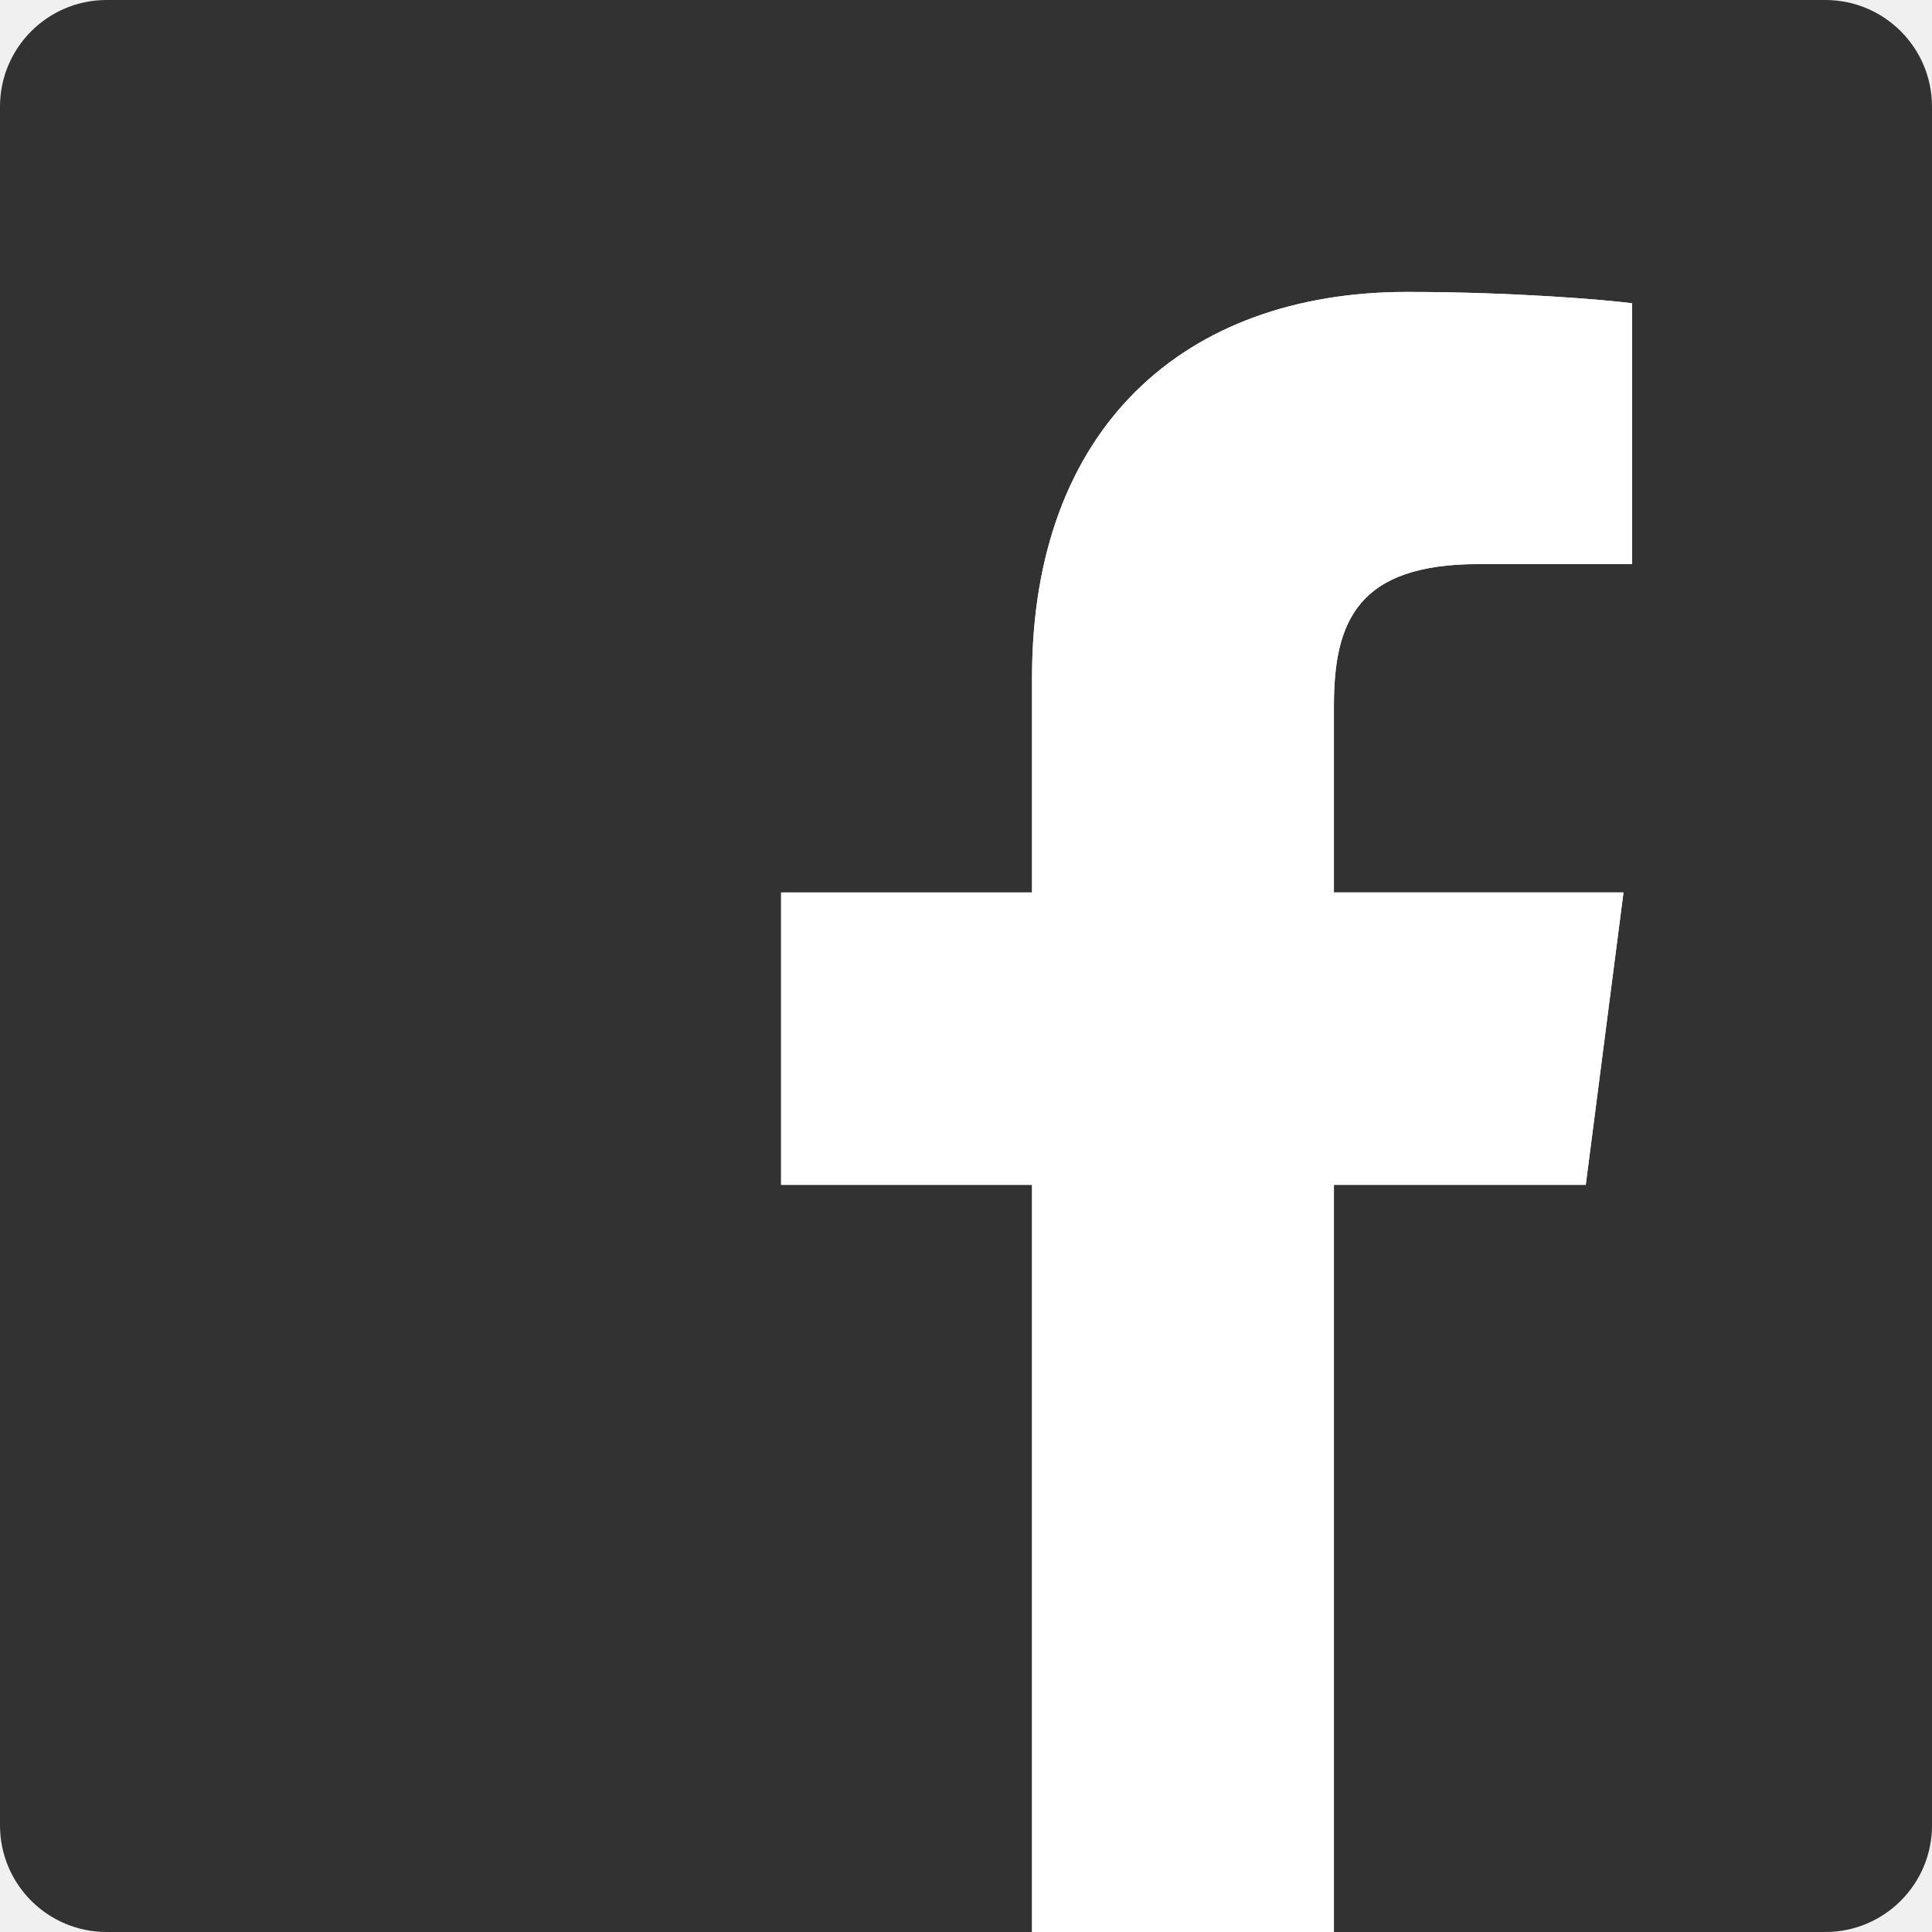
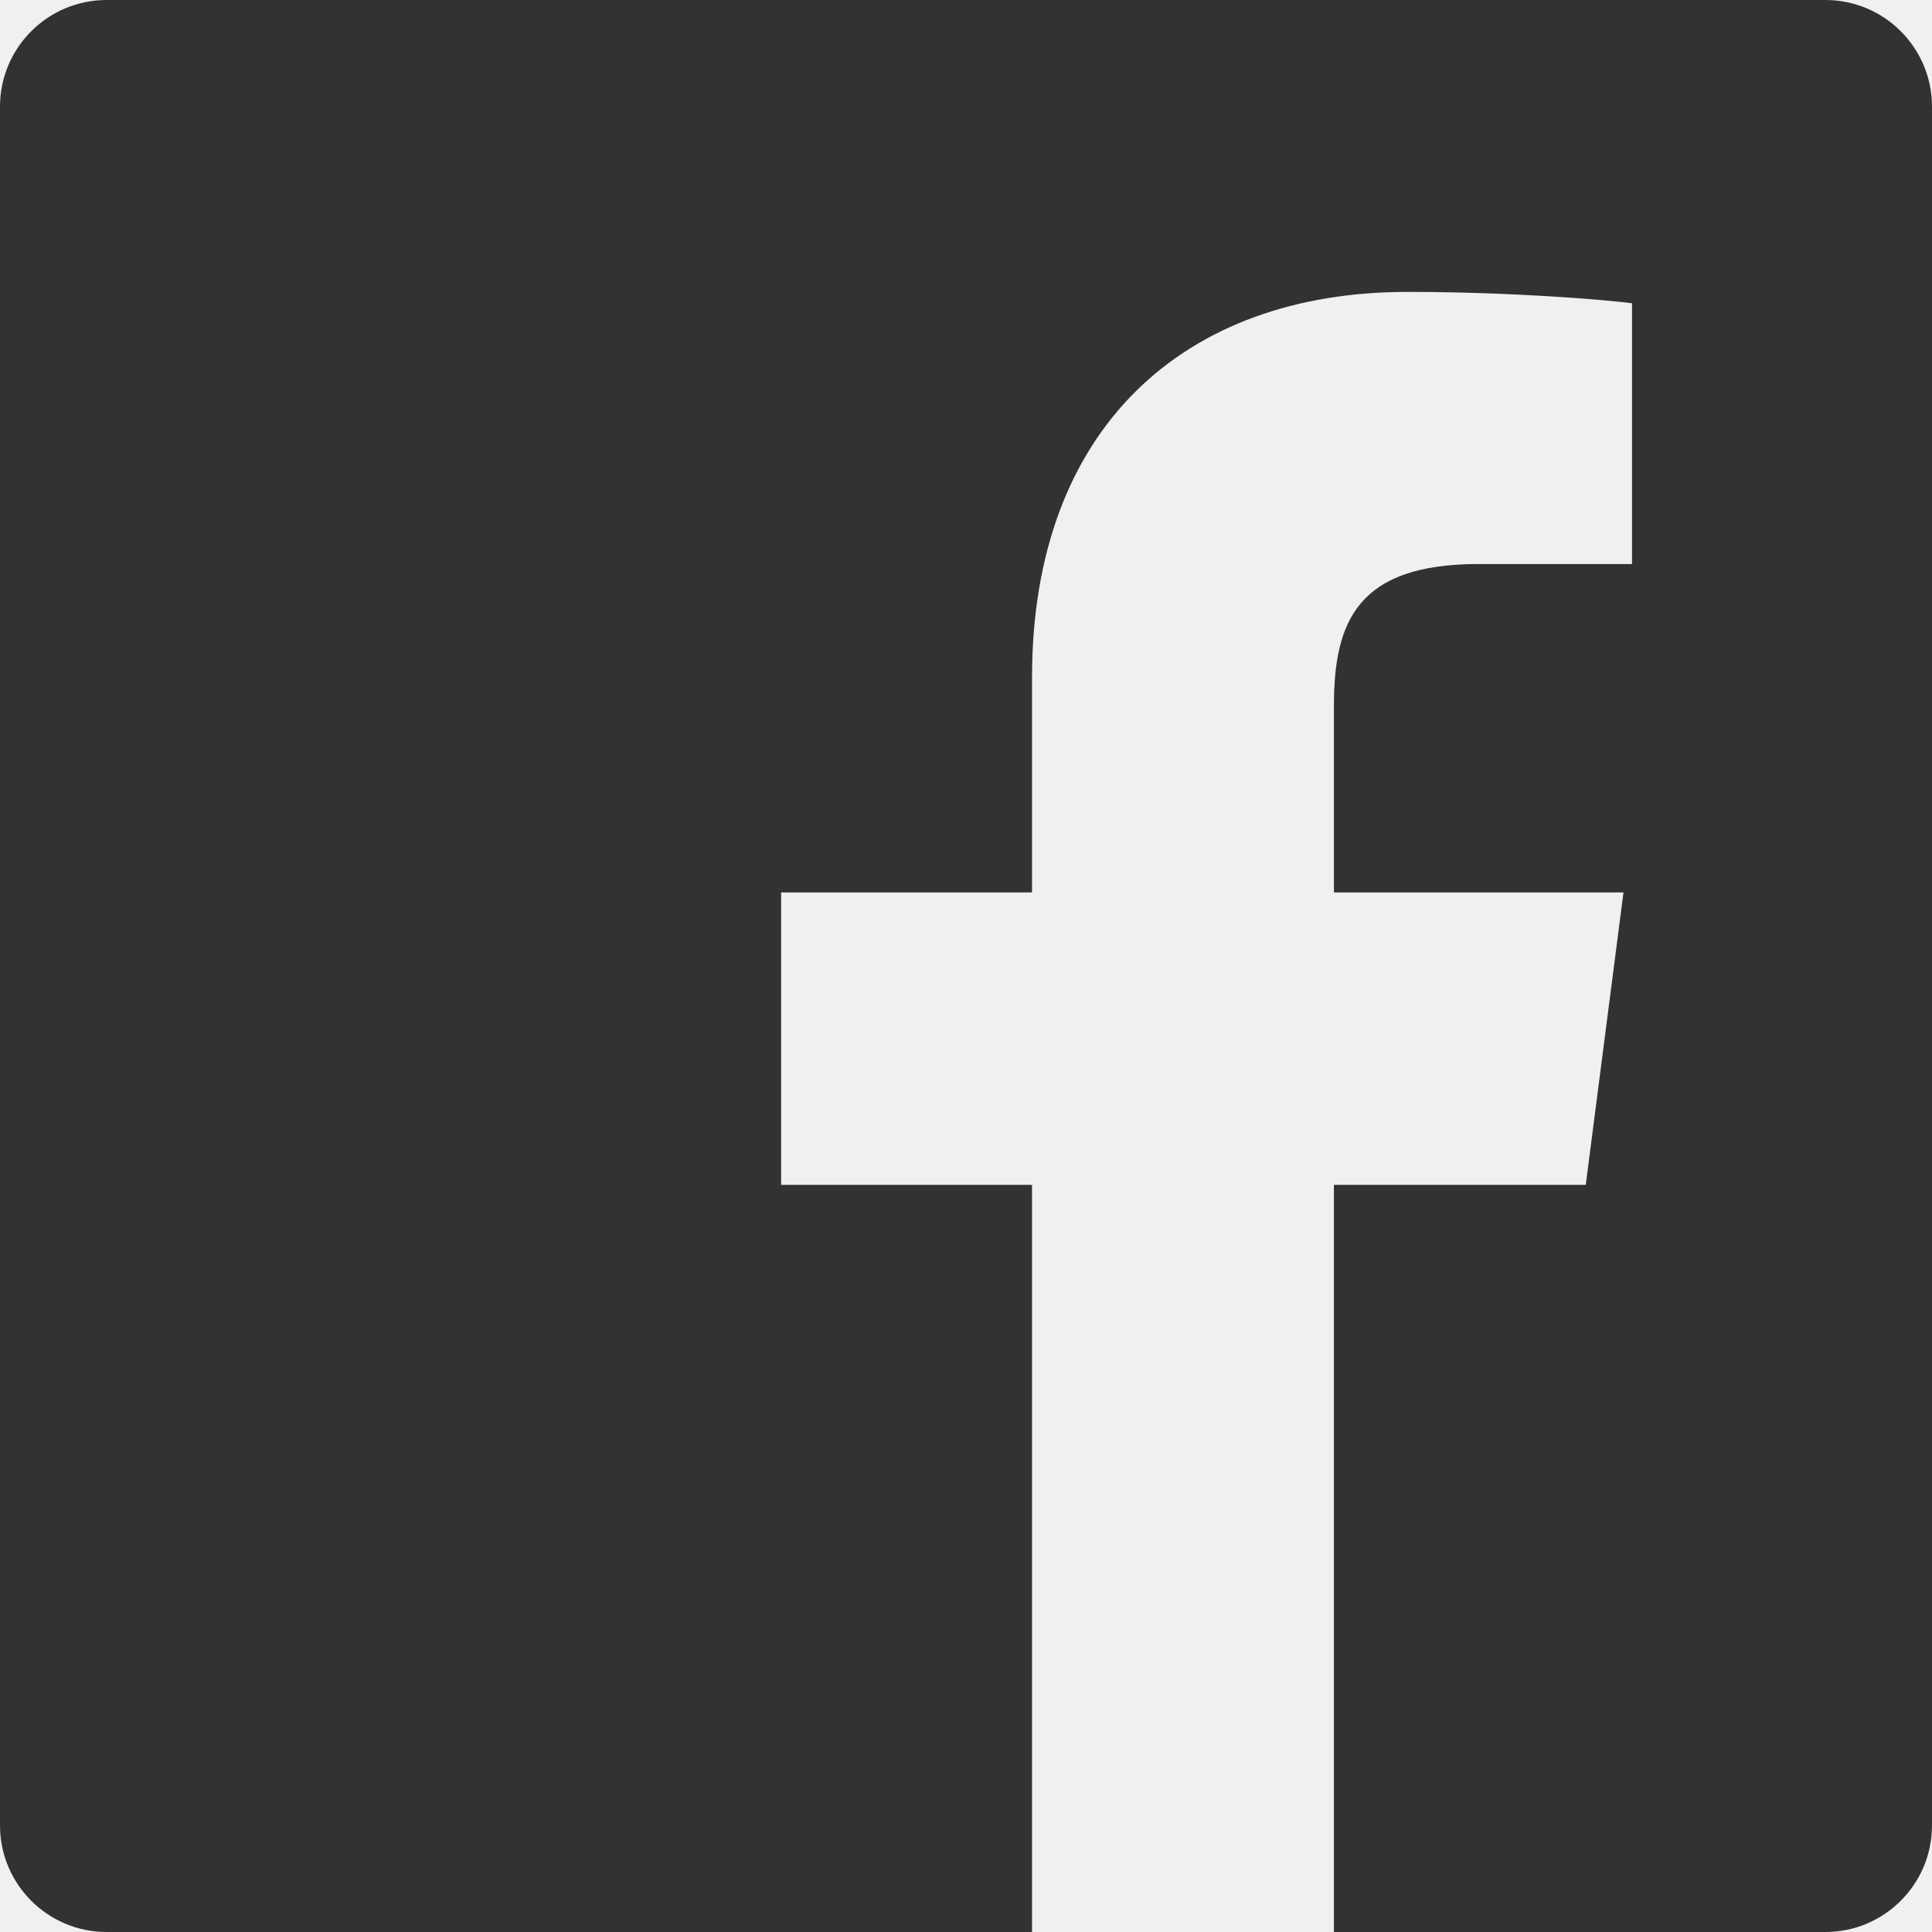
<svg xmlns="http://www.w3.org/2000/svg" id="Layer_1" data-name="Layer 1" viewBox="0 0 512 512">
  <defs>
-     <style>.cls-1{fill:#323232;}.cls-2{fill:#fff;}</style>
+     <style>.cls-1{fill:#323232;}.cls-2{fill-opacity:0;}</style>
  </defs>
  <path class="cls-1" d="M483.74,0H28.26A28.26,28.26,0,0,0,0,28.26V483.74A28.26,28.26,0,0,0,28.26,512H273.5V314H207V236.5h66.5v-57c0-66.13,40.39-102.14,99.38-102.14,28.25,0,52.54,2.1,59.62,3v69.11l-40.68,0c-32.1,0-38.32,15.25-38.32,37.64V236.5h76.74l-10,77.5H353.5V512H483.74A28.26,28.26,0,0,0,512,483.74V28.26A28.26,28.26,0,0,0,483.74,0Z" />
  <path id="f" class="cls-2" d="M353.5,512V314h66.75l10-77.5H353.5V187.14c0-22.39,6.22-37.64,38.32-37.64l40.68,0V80.37c-7.08-.94-31.37-3-59.62-3-59,0-99.38,36-99.38,102.14v57H207V314h66.5V512Z" />
</svg>
